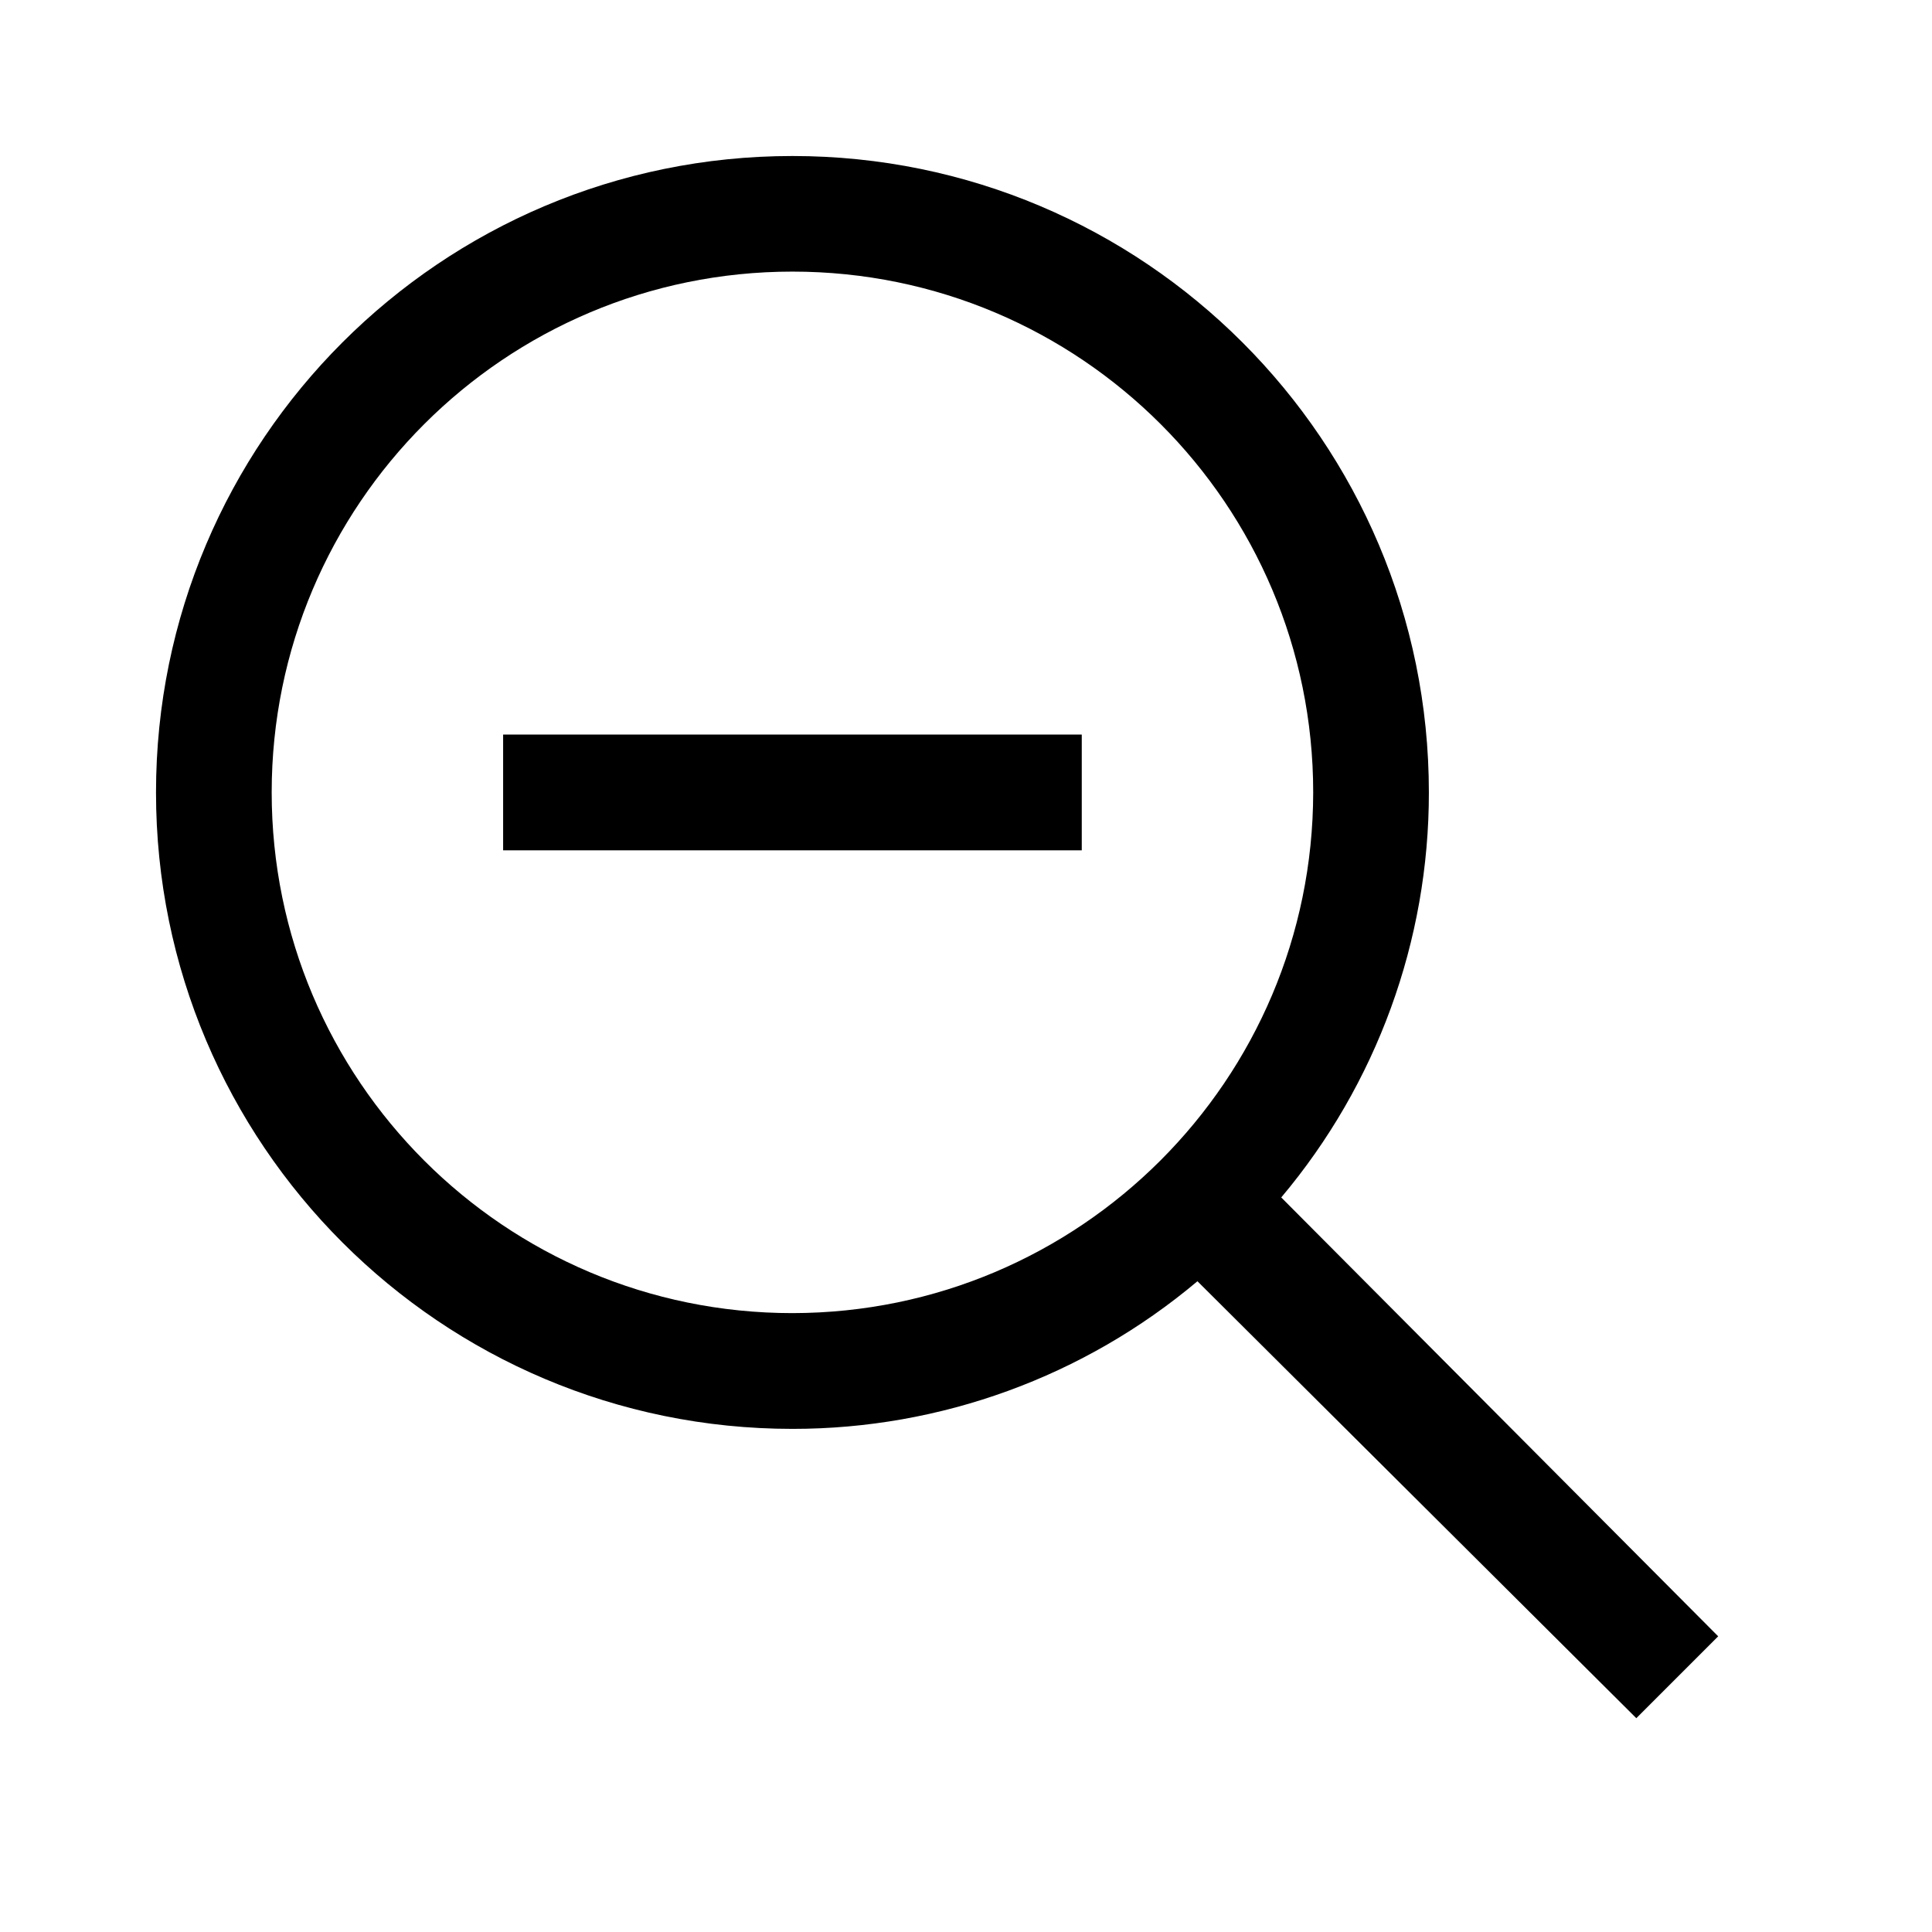
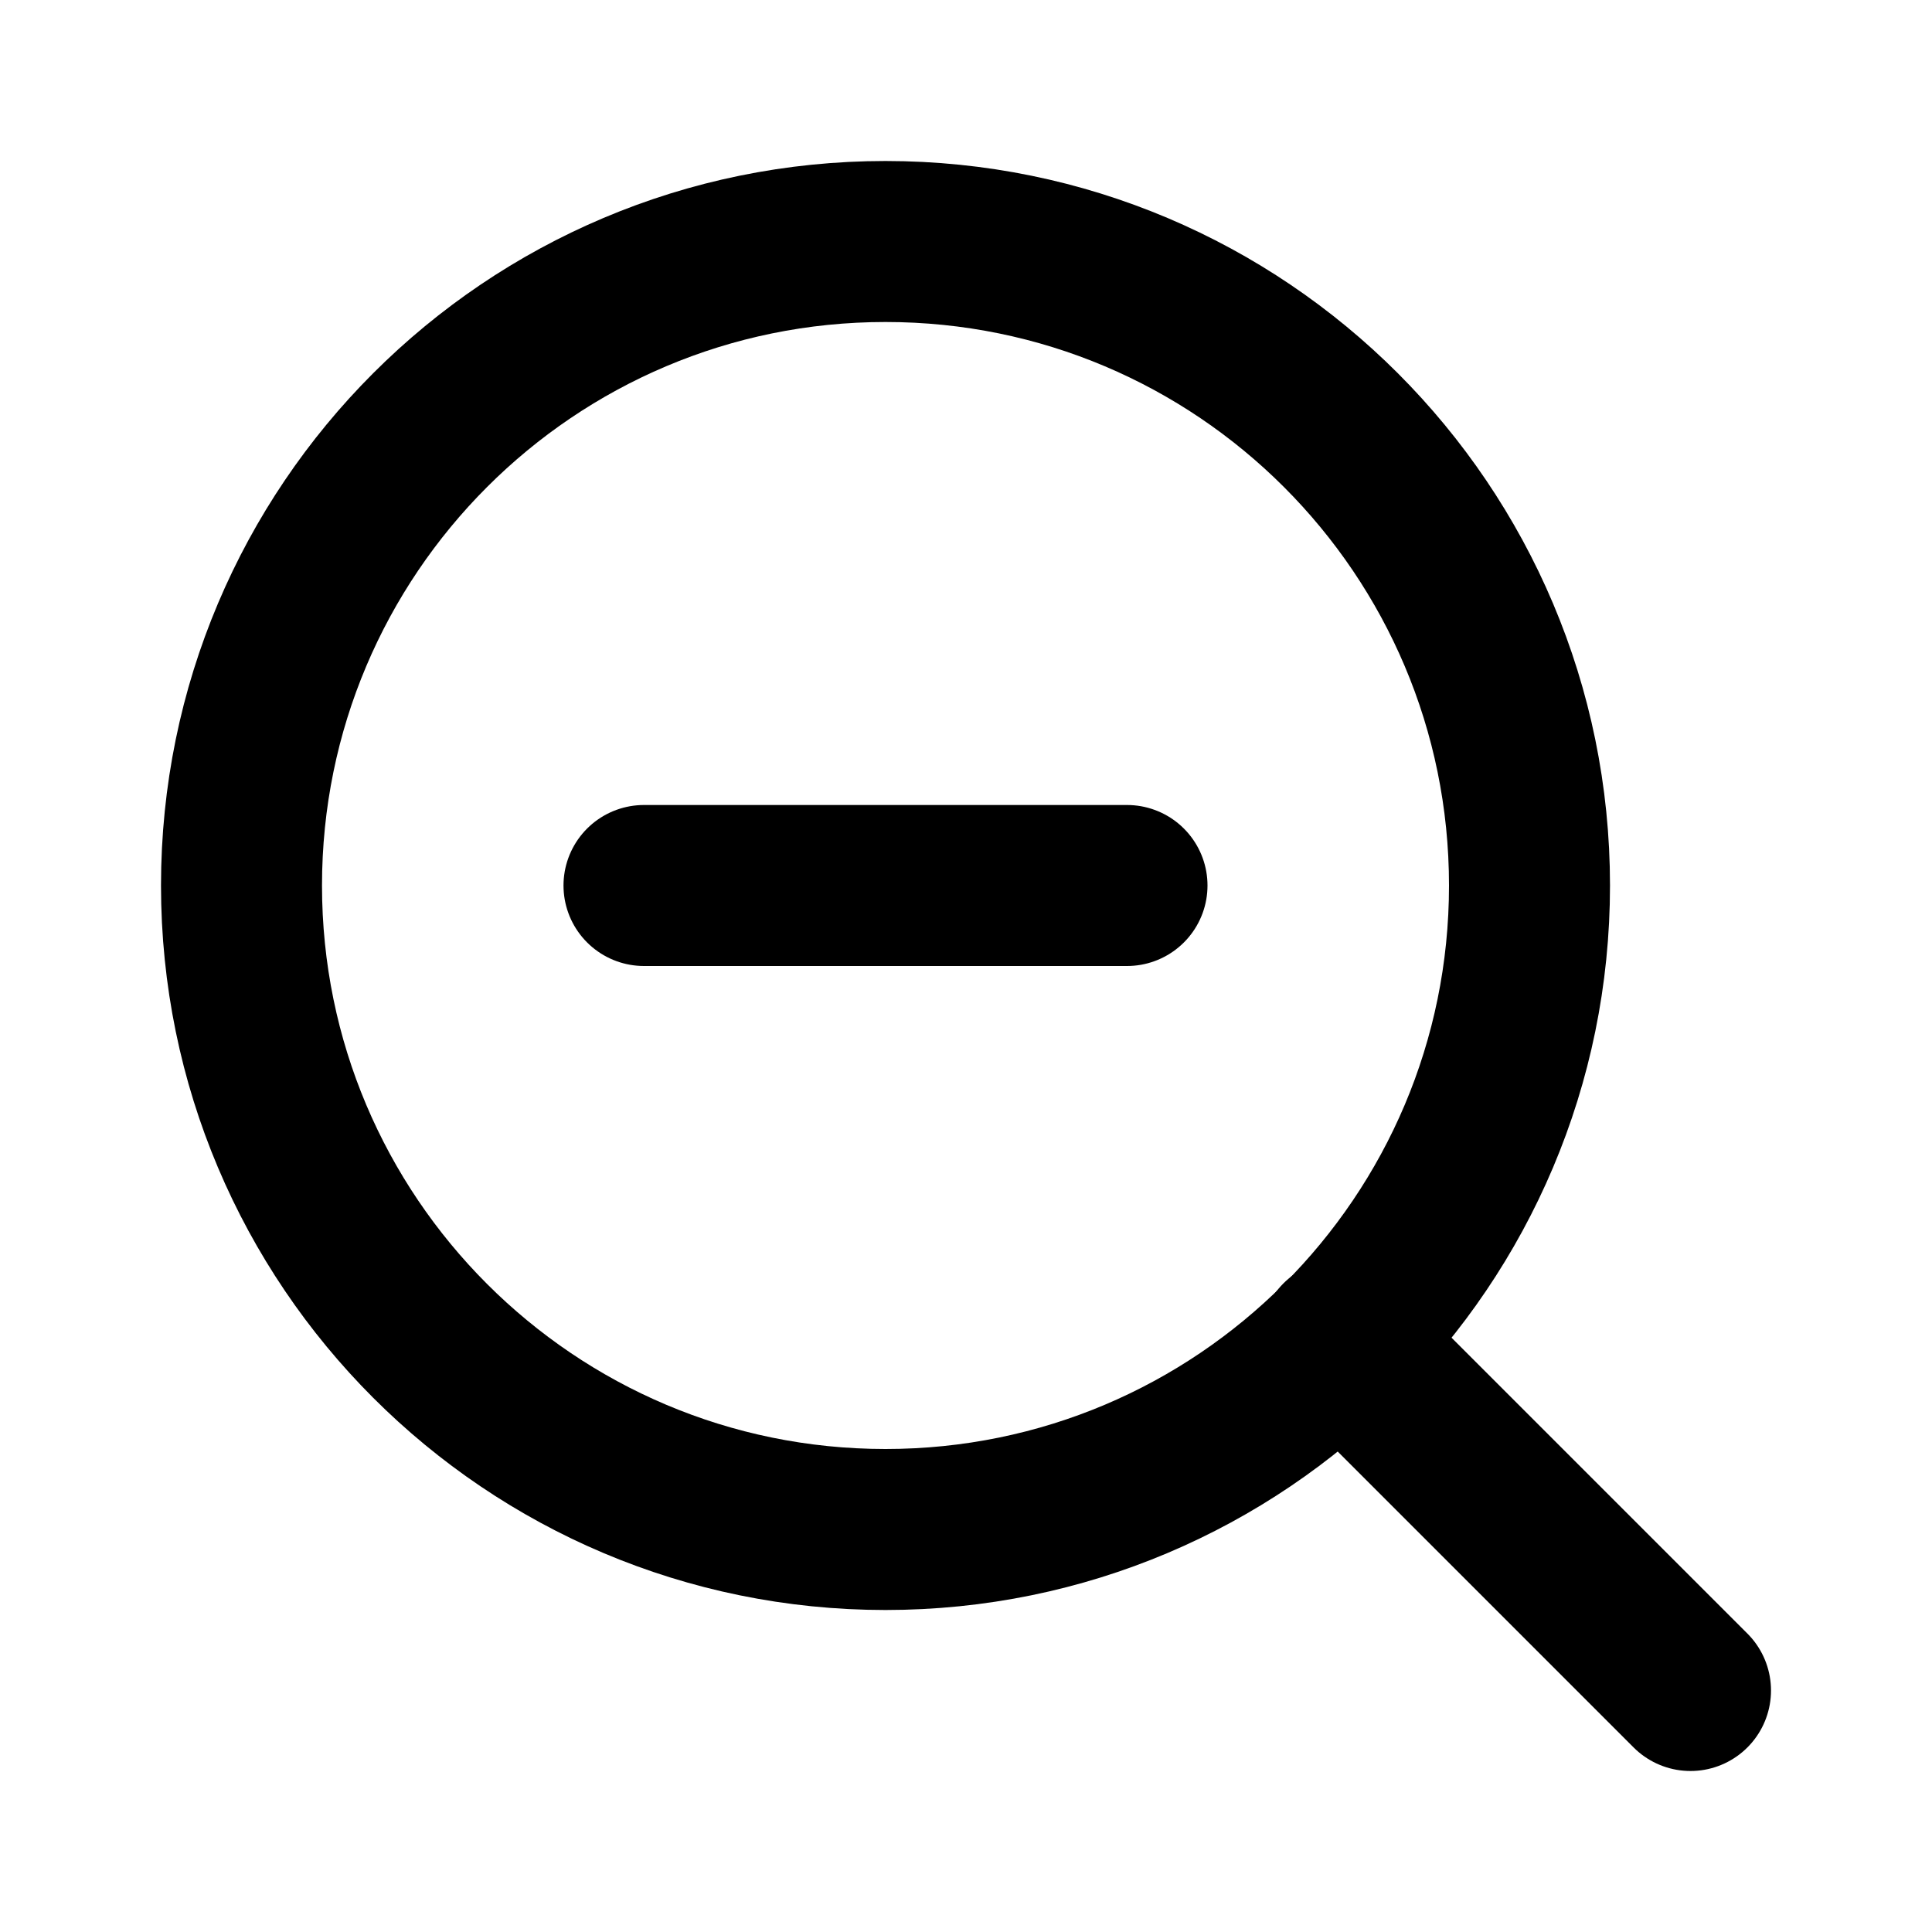
- <svg xmlns="http://www.w3.org/2000/svg" id="Zoom-Out--Streamline-Carbon.svg" viewBox="-0.5 -0.5 24 24" height="24" width="24">
-   <defs />
-   <path d="M5.75 8.625h7.188v1.438H5.75Z" stroke-width="1" />
-   <path d="M15.416 14.375A7.803 7.803 0 0 0 17.25 9.344a7.906 7.906 0 1 0 -7.906 7.906 7.803 7.803 0 0 0 5.031 -1.834L19.827 20.844 20.844 19.827ZM9.344 15.812a6.469 6.469 0 1 1 6.469 -6.469 6.476 6.476 0 0 1 -6.469 6.469Z" stroke-width="1" />
-   <path id="_Transparent_Rectangle_" d="M0 0h23v23H0Z" fill="none" stroke-width="1" />
+ <svg xmlns="http://www.w3.org/2000/svg" width="24" height="24" viewBox="0 0 24 24" fill="none" stroke="currentColor" stroke-width="2" stroke-linecap="round" stroke-linejoin="round" class="feather feather-zoom-out">
+   <circle cx="11" cy="11" r="8" />
+   <line x1="21" y1="21" x2="16.65" y2="16.65" />
+   <line x1="8" y1="11" x2="14" y2="11" />
</svg>
